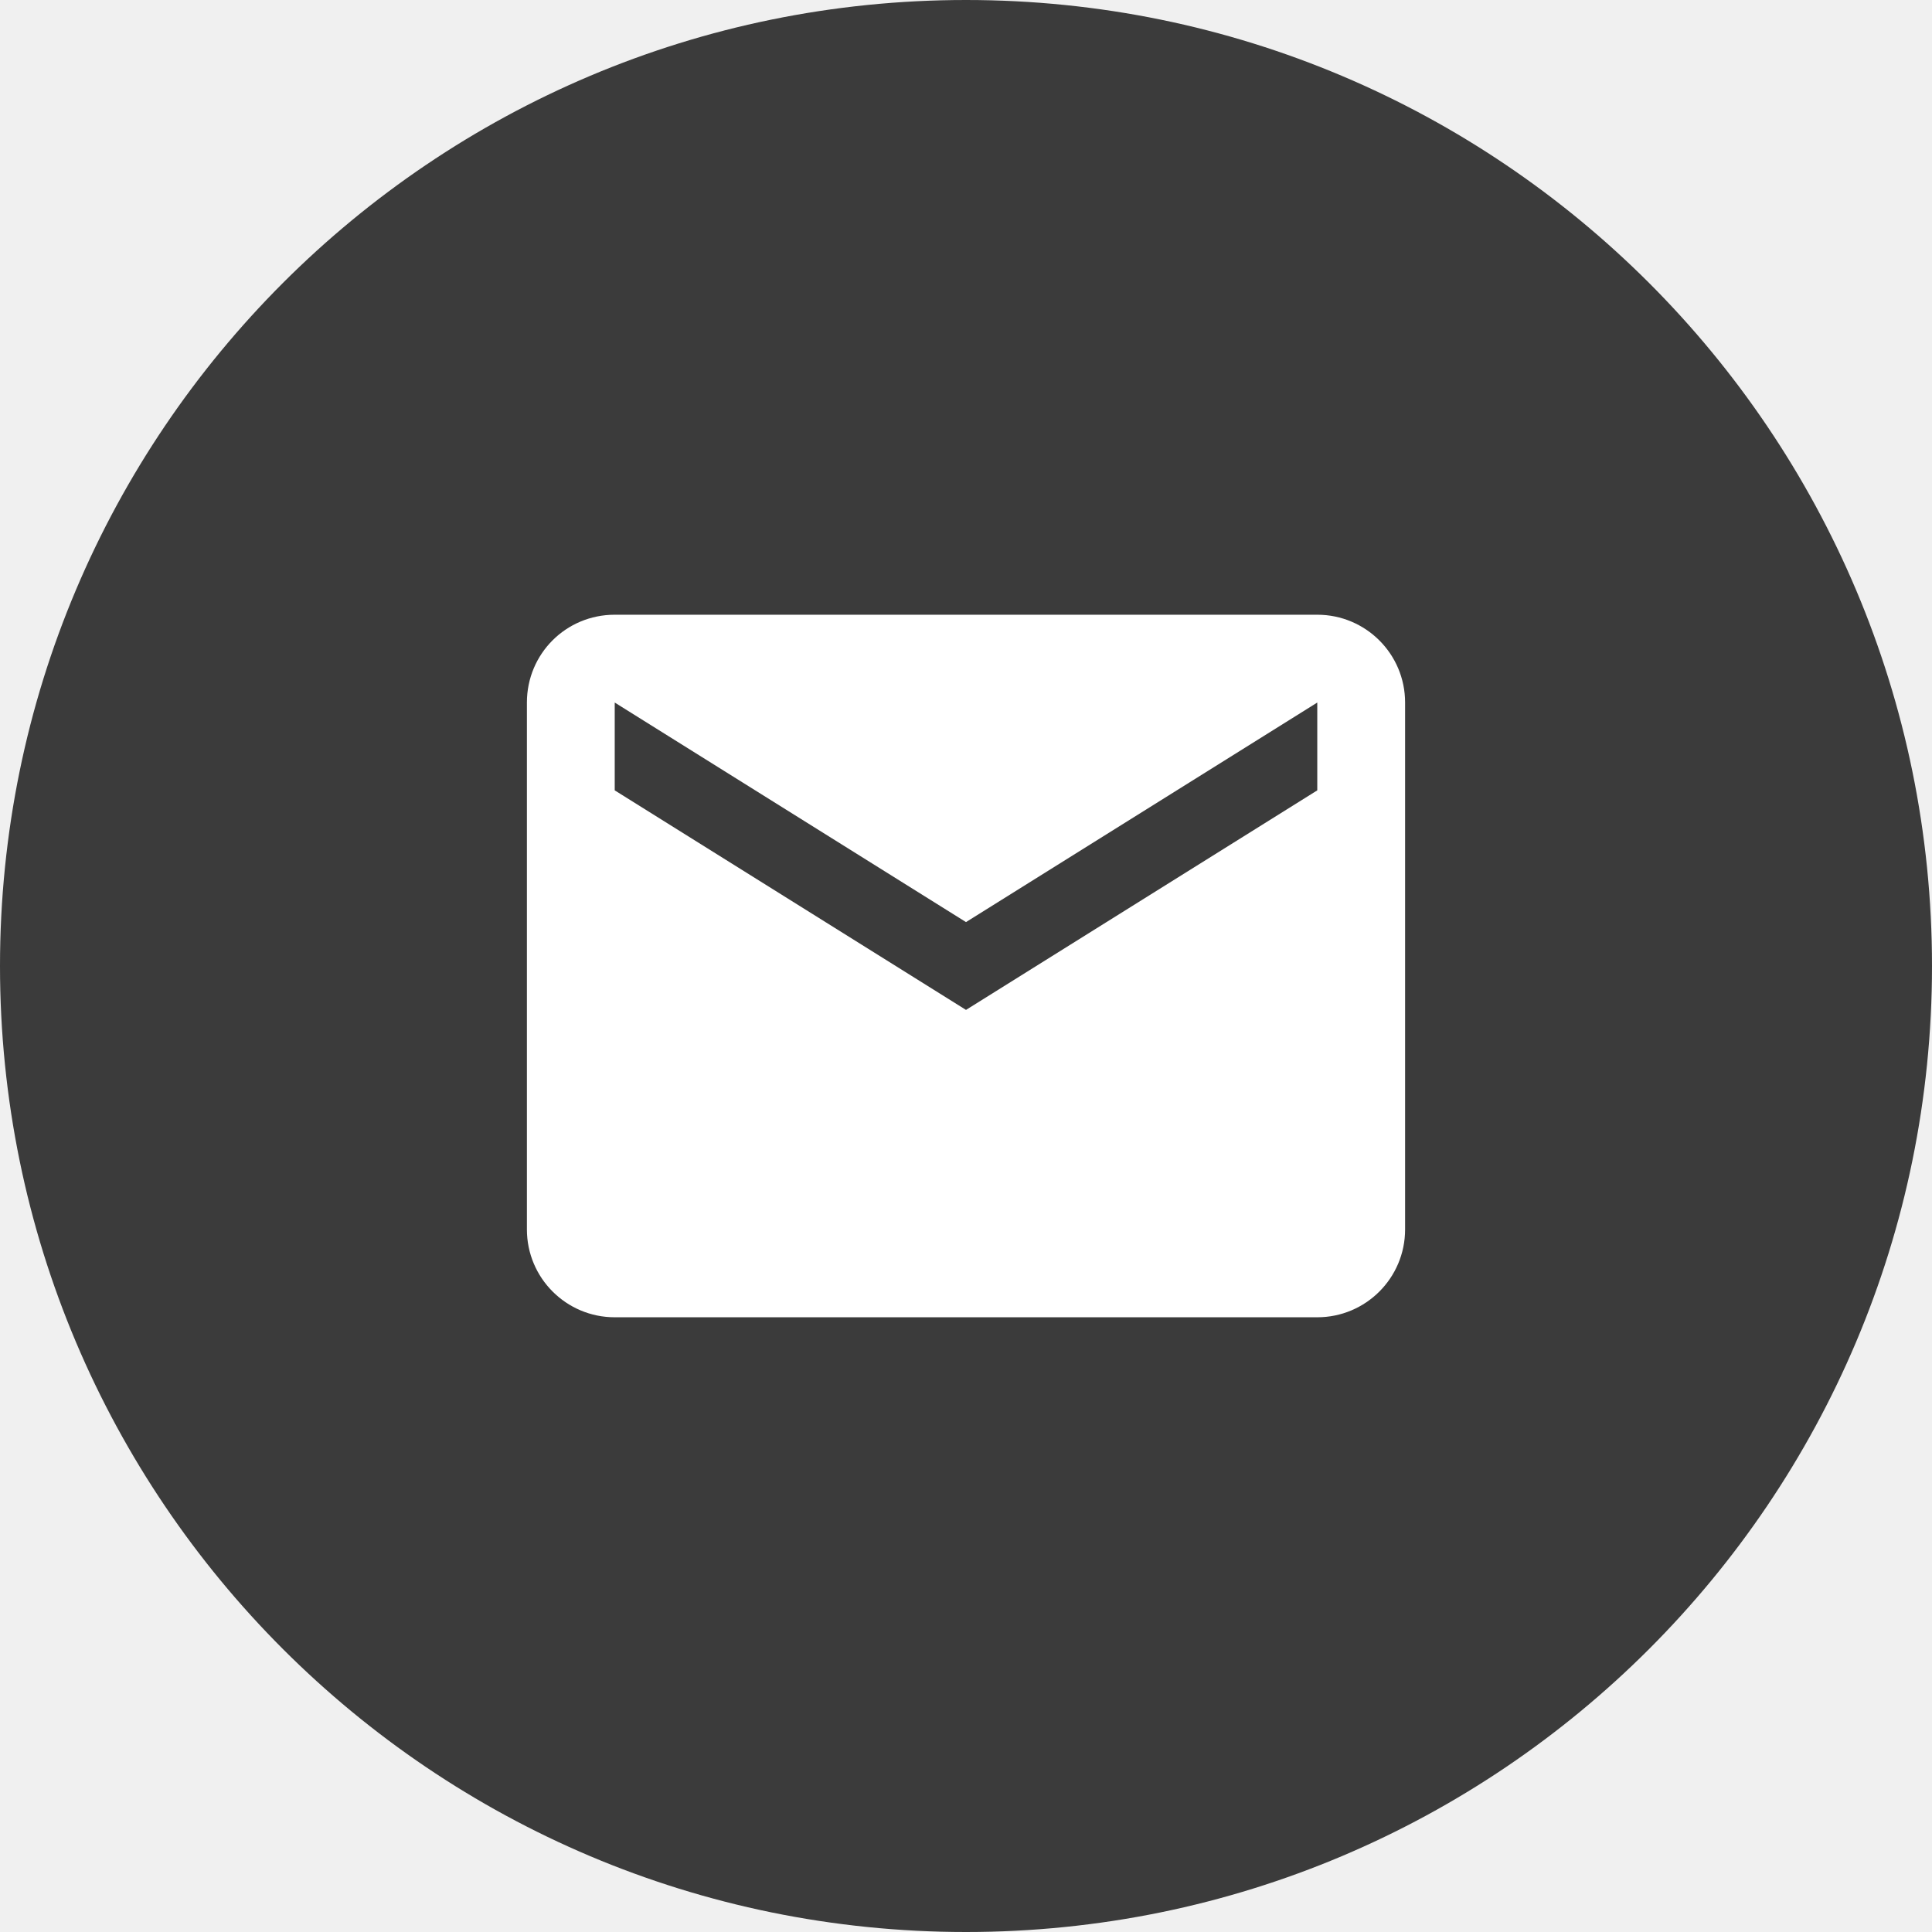
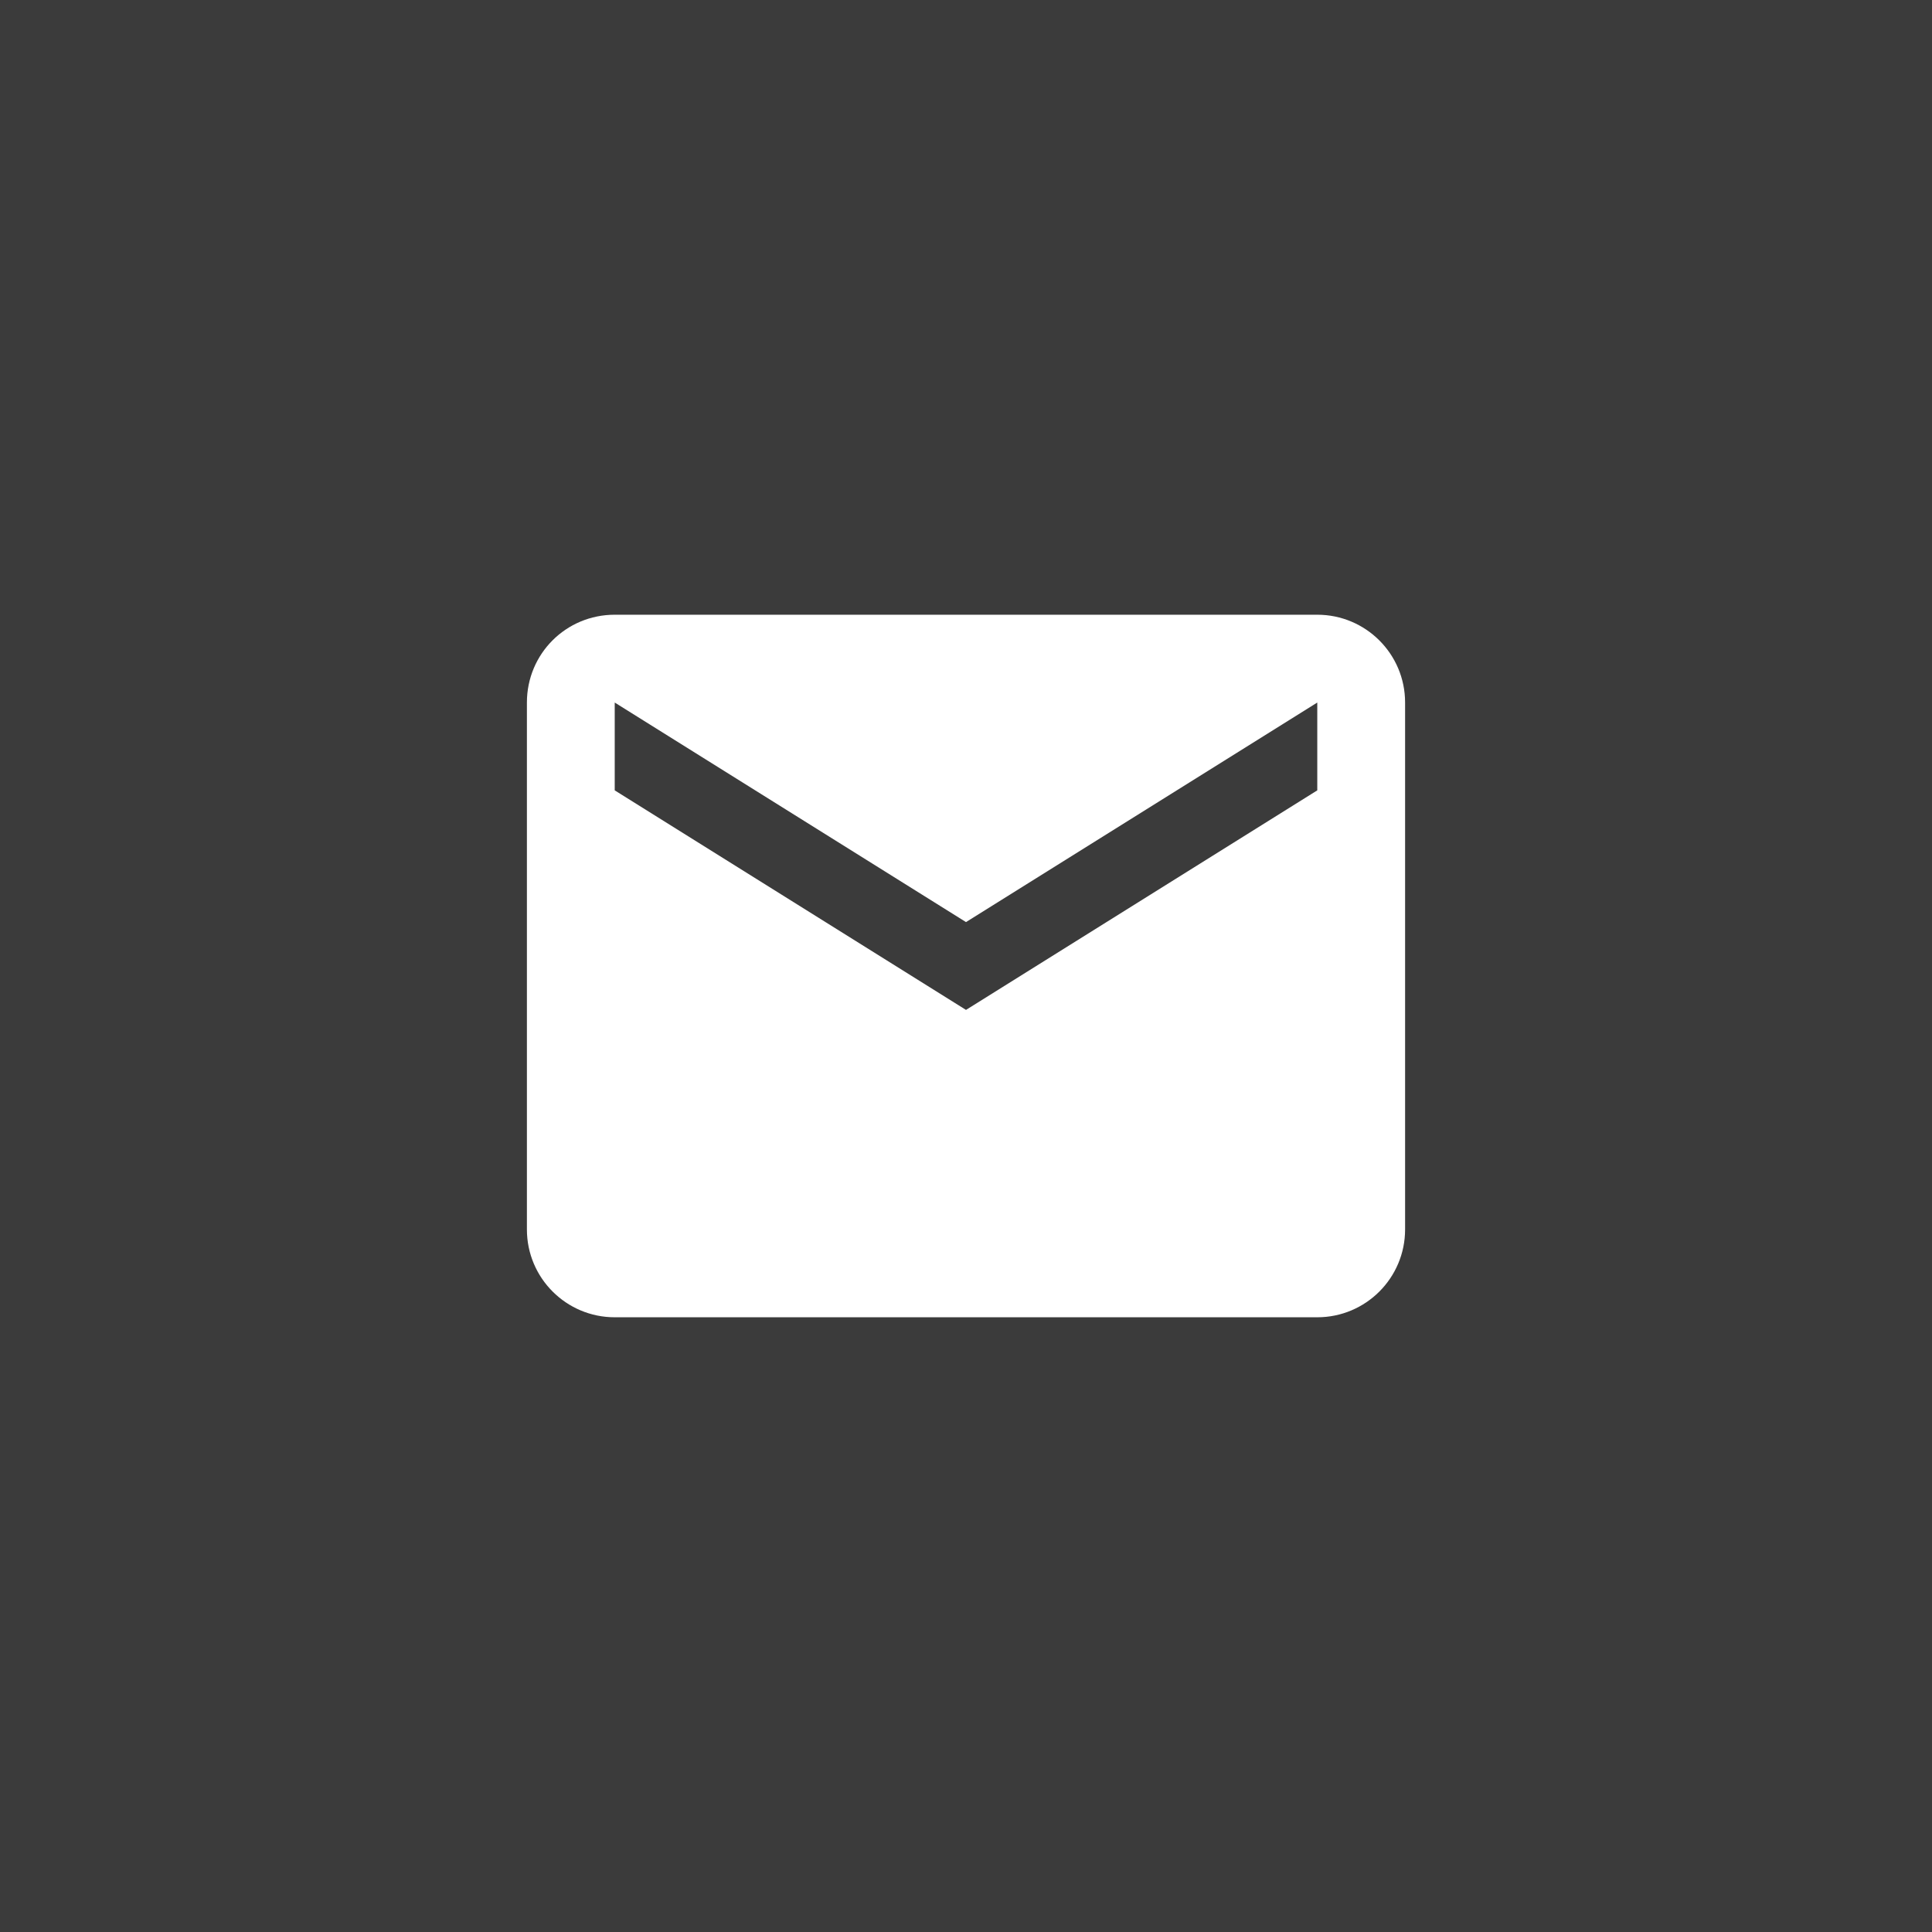
<svg xmlns="http://www.w3.org/2000/svg" viewBox="0 0 44 44" height="22" width="22" version="1.1">
-   <circle r="22" cx="22" cy="22" fill="#3B3B3B" />
+   <rect width="44" height="44" fill="#3B3B3B" />
  <g transform="translate(10, 10)">
    <path fill="#fff" d="M20,8L12,13L4,8V6L12,11L20,6M20,4H4C2.89,4 2,4.89 2,6V18A2,2 0 0,0 4,20H20A2,2 0 0,0 22,18V6C22,4.89 21.1,4 20,4Z" />
  </g>
</svg>
